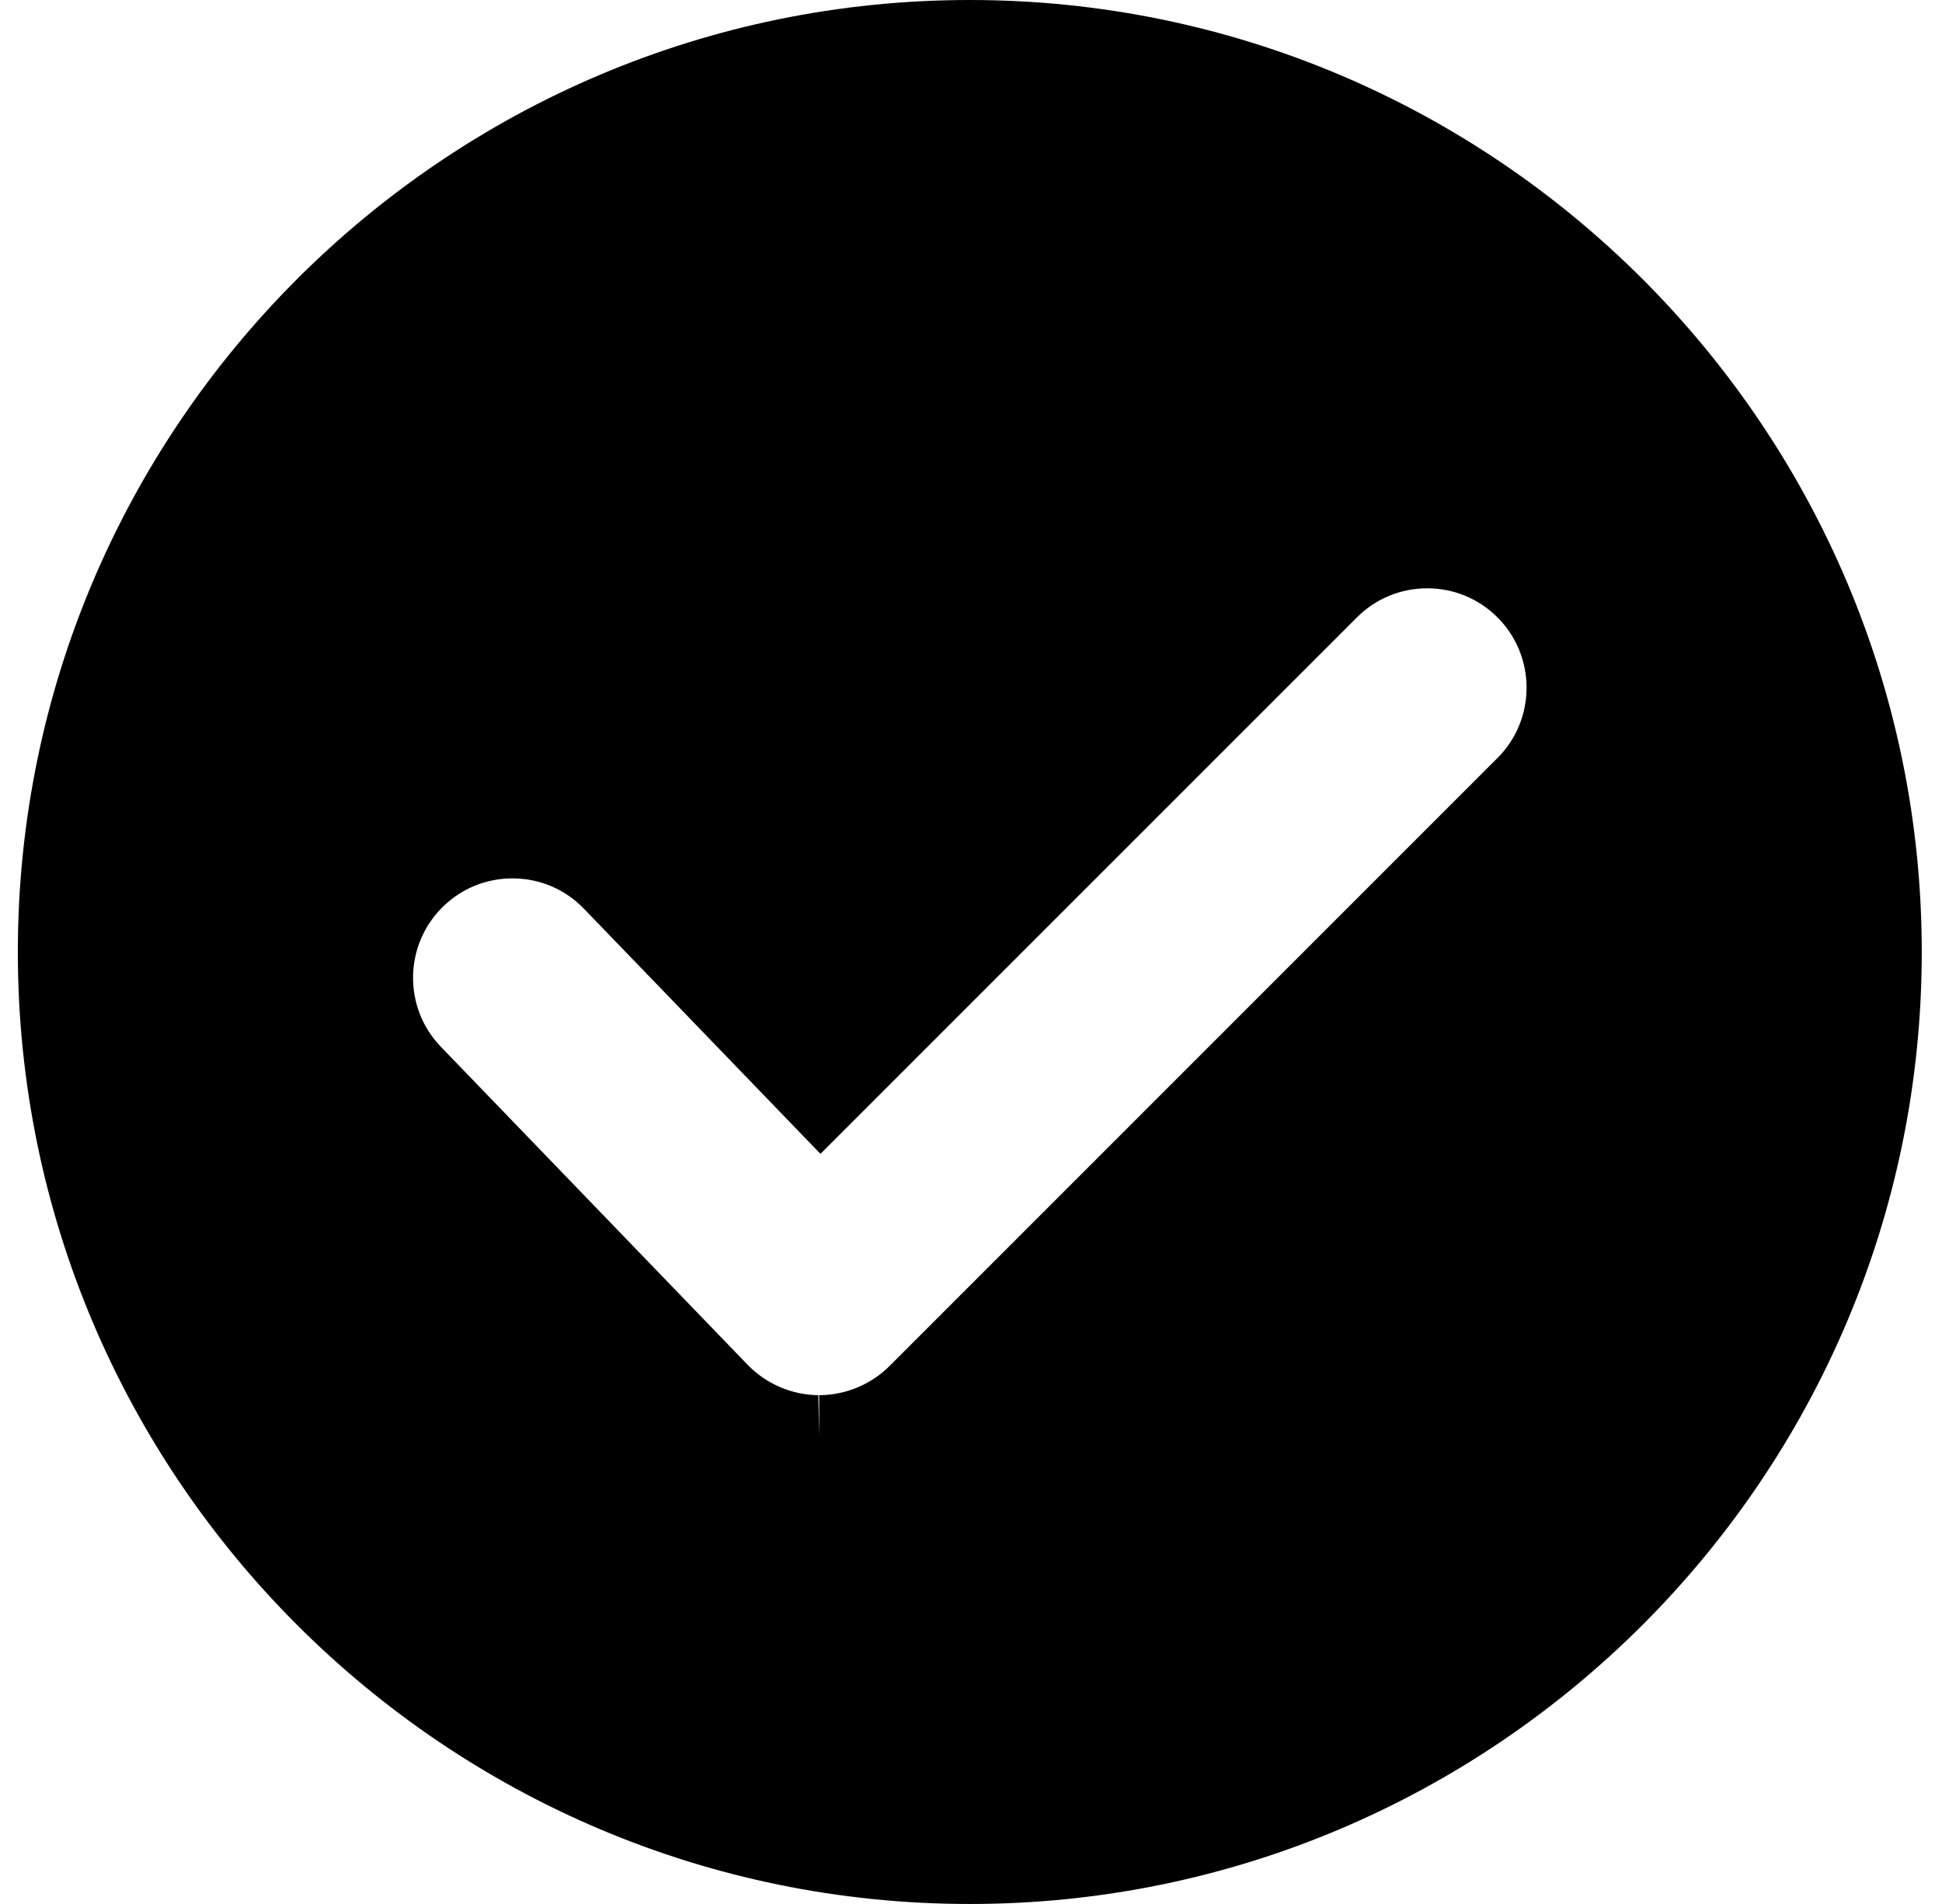
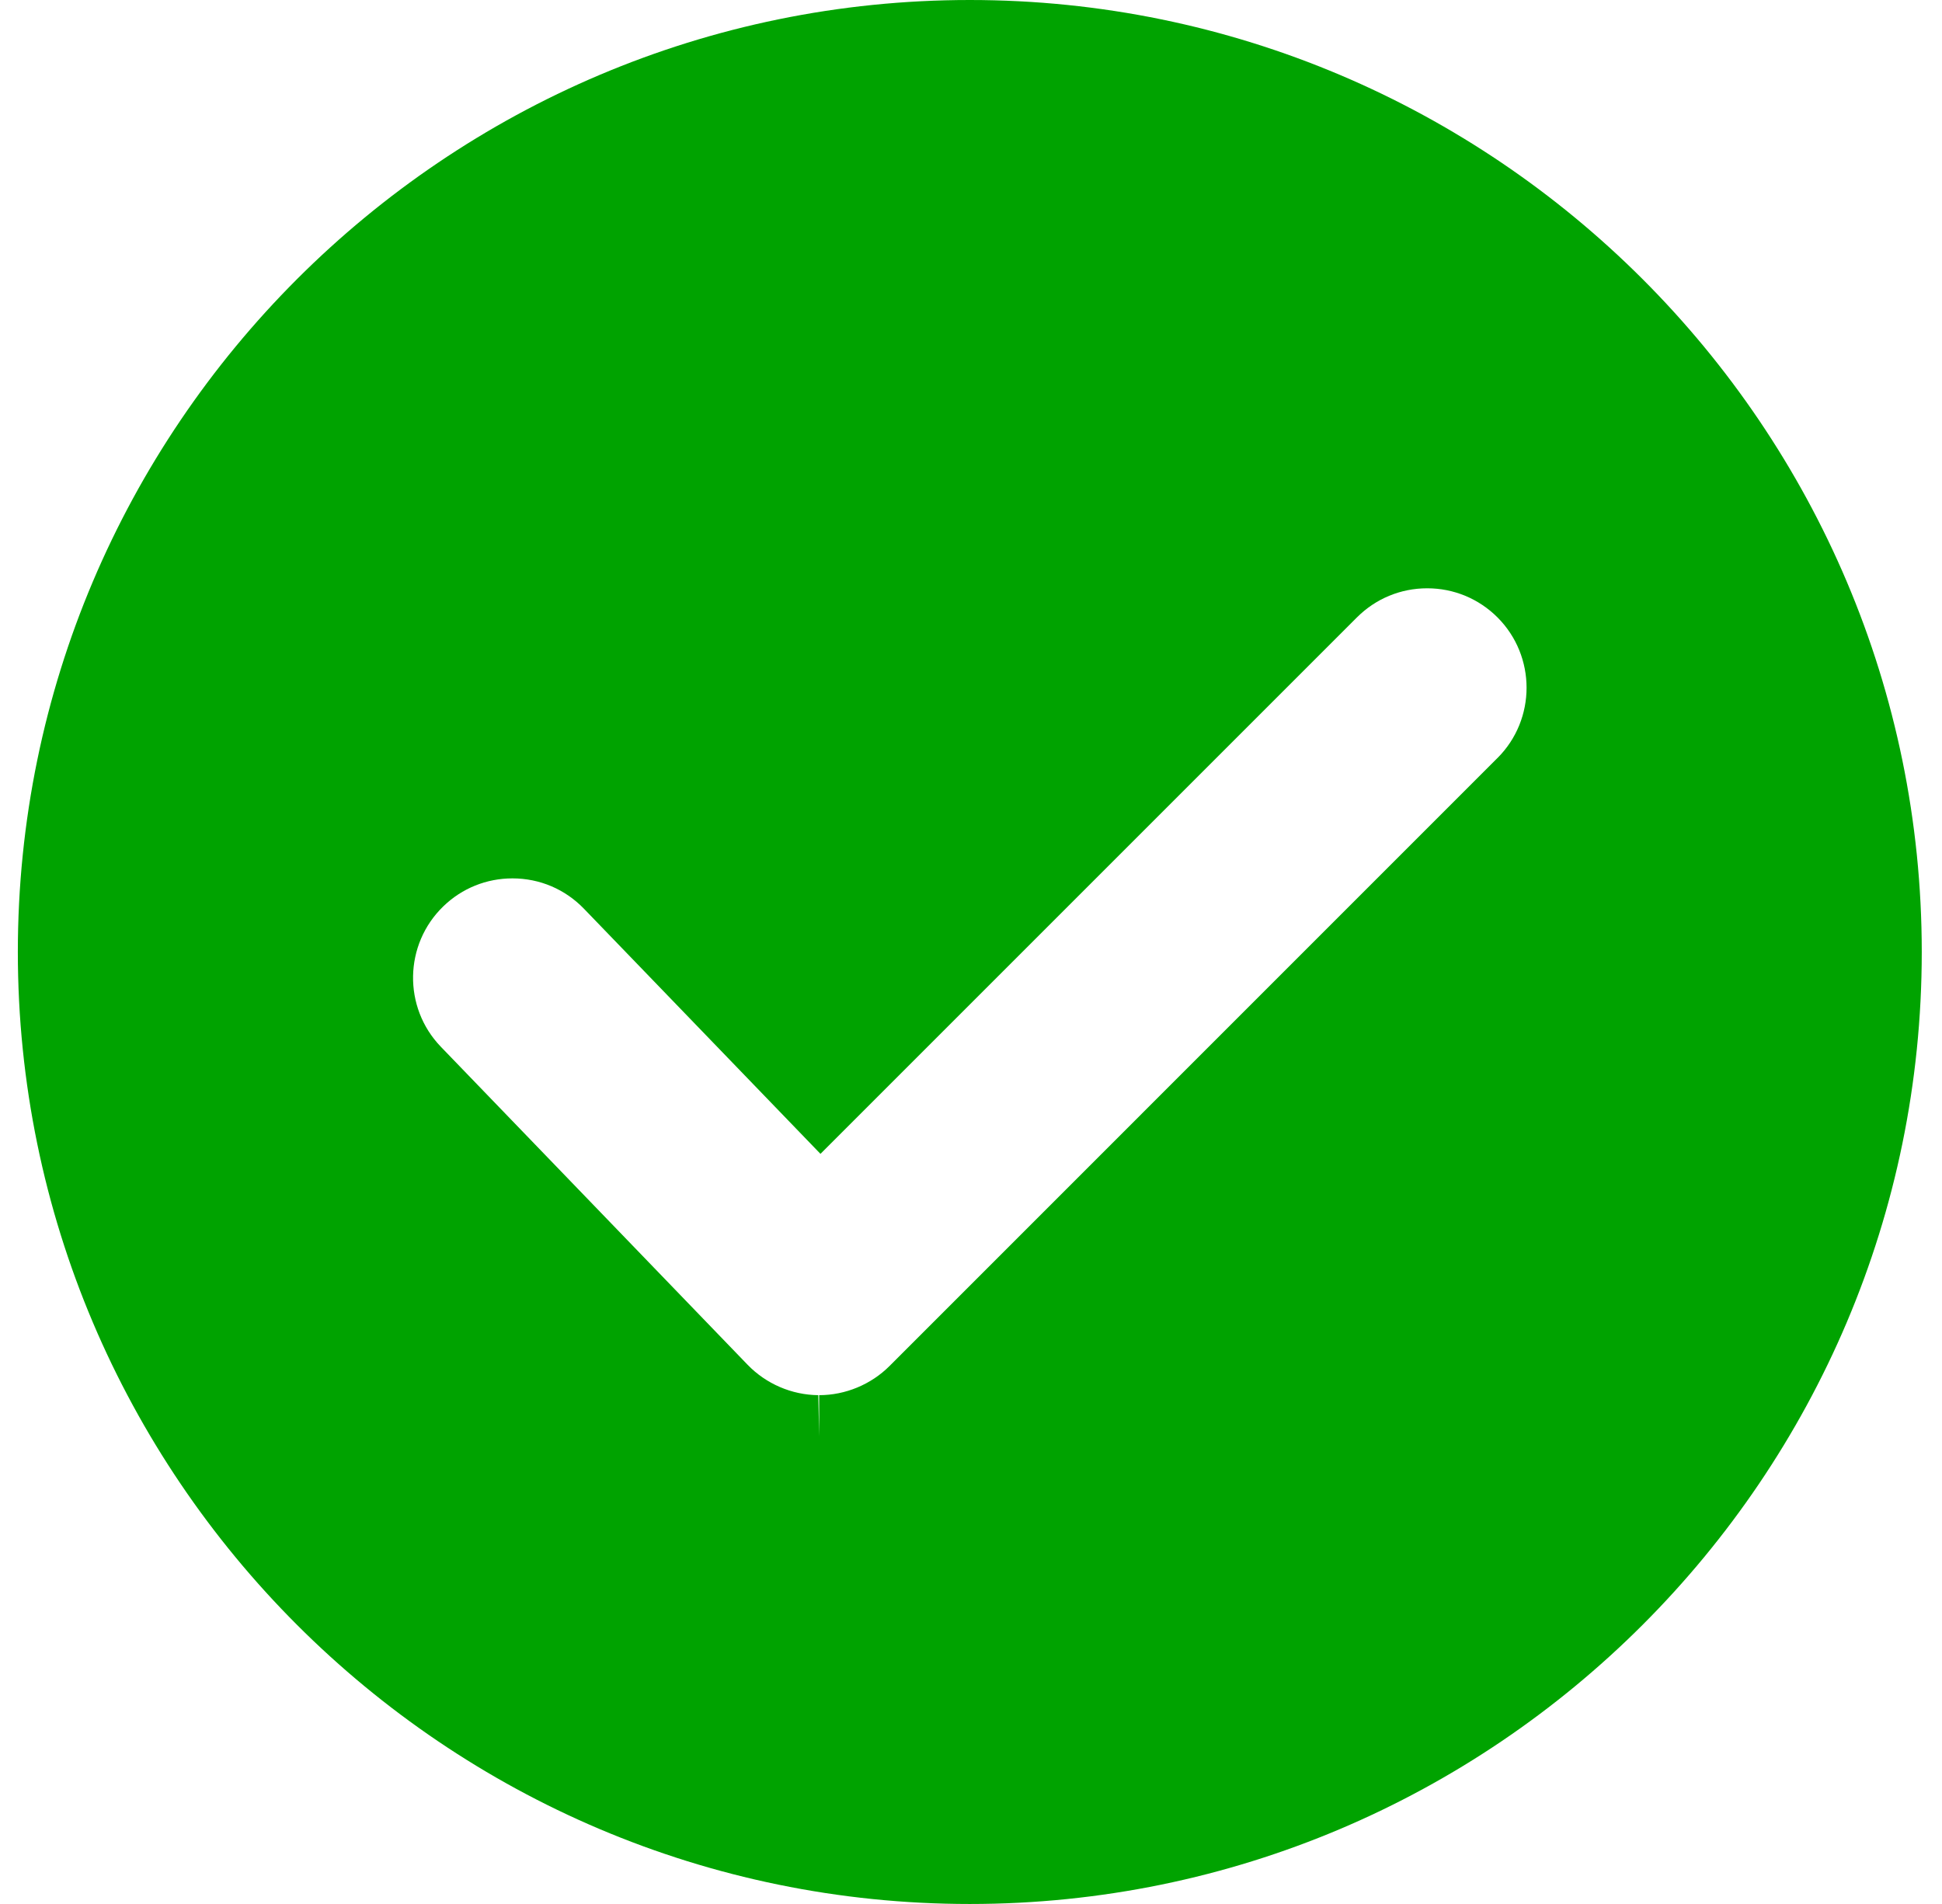
<svg xmlns="http://www.w3.org/2000/svg" width="51px" height="50px" viewBox="0 0 51 50" version="1.1">
  <g id="Page-1" stroke="none" stroke-width="1" fill="none" fill-rule="evenodd">
-     <g id="Artboard-Copy" transform="translate(-139, -245)" fill="#000000" fill-rule="nonzero">
+     <g id="Artboard-Copy" transform="translate(-139, -245)" fill="#00A300" fill-rule="nonzero">
      <g id="noun-check-1905028" transform="translate(139.4685, 245)">
        <path d="M25,0 C11.215,0 0,11.215 0,25 C0,38.785 11.215,50 25,50 C38.785,50 50,38.785 50,25 C50,11.215 38.785,0 25,0 Z M38.857,19.906 L22.891,35.873 C22.405,36.359 21.731,36.638 21.044,36.638 L21.044,37.719 L21.021,36.638 C20.325,36.632 19.649,36.341 19.165,35.84 L11.11,27.49 C10.11,26.454 10.14,24.799 11.176,23.799 C11.665,23.326 12.309,23.067 12.989,23.067 C13.704,23.067 14.371,23.35 14.868,23.865 L21.078,30.301 L35.166,16.214 C35.659,15.721 36.314,15.449 37.012,15.449 C37.709,15.449 38.365,15.721 38.858,16.213 C39.876,17.232 39.876,18.889 38.858,19.906 L38.857,19.906 Z" id="Shape" />
      </g>
    </g>
  </g>
</svg>
